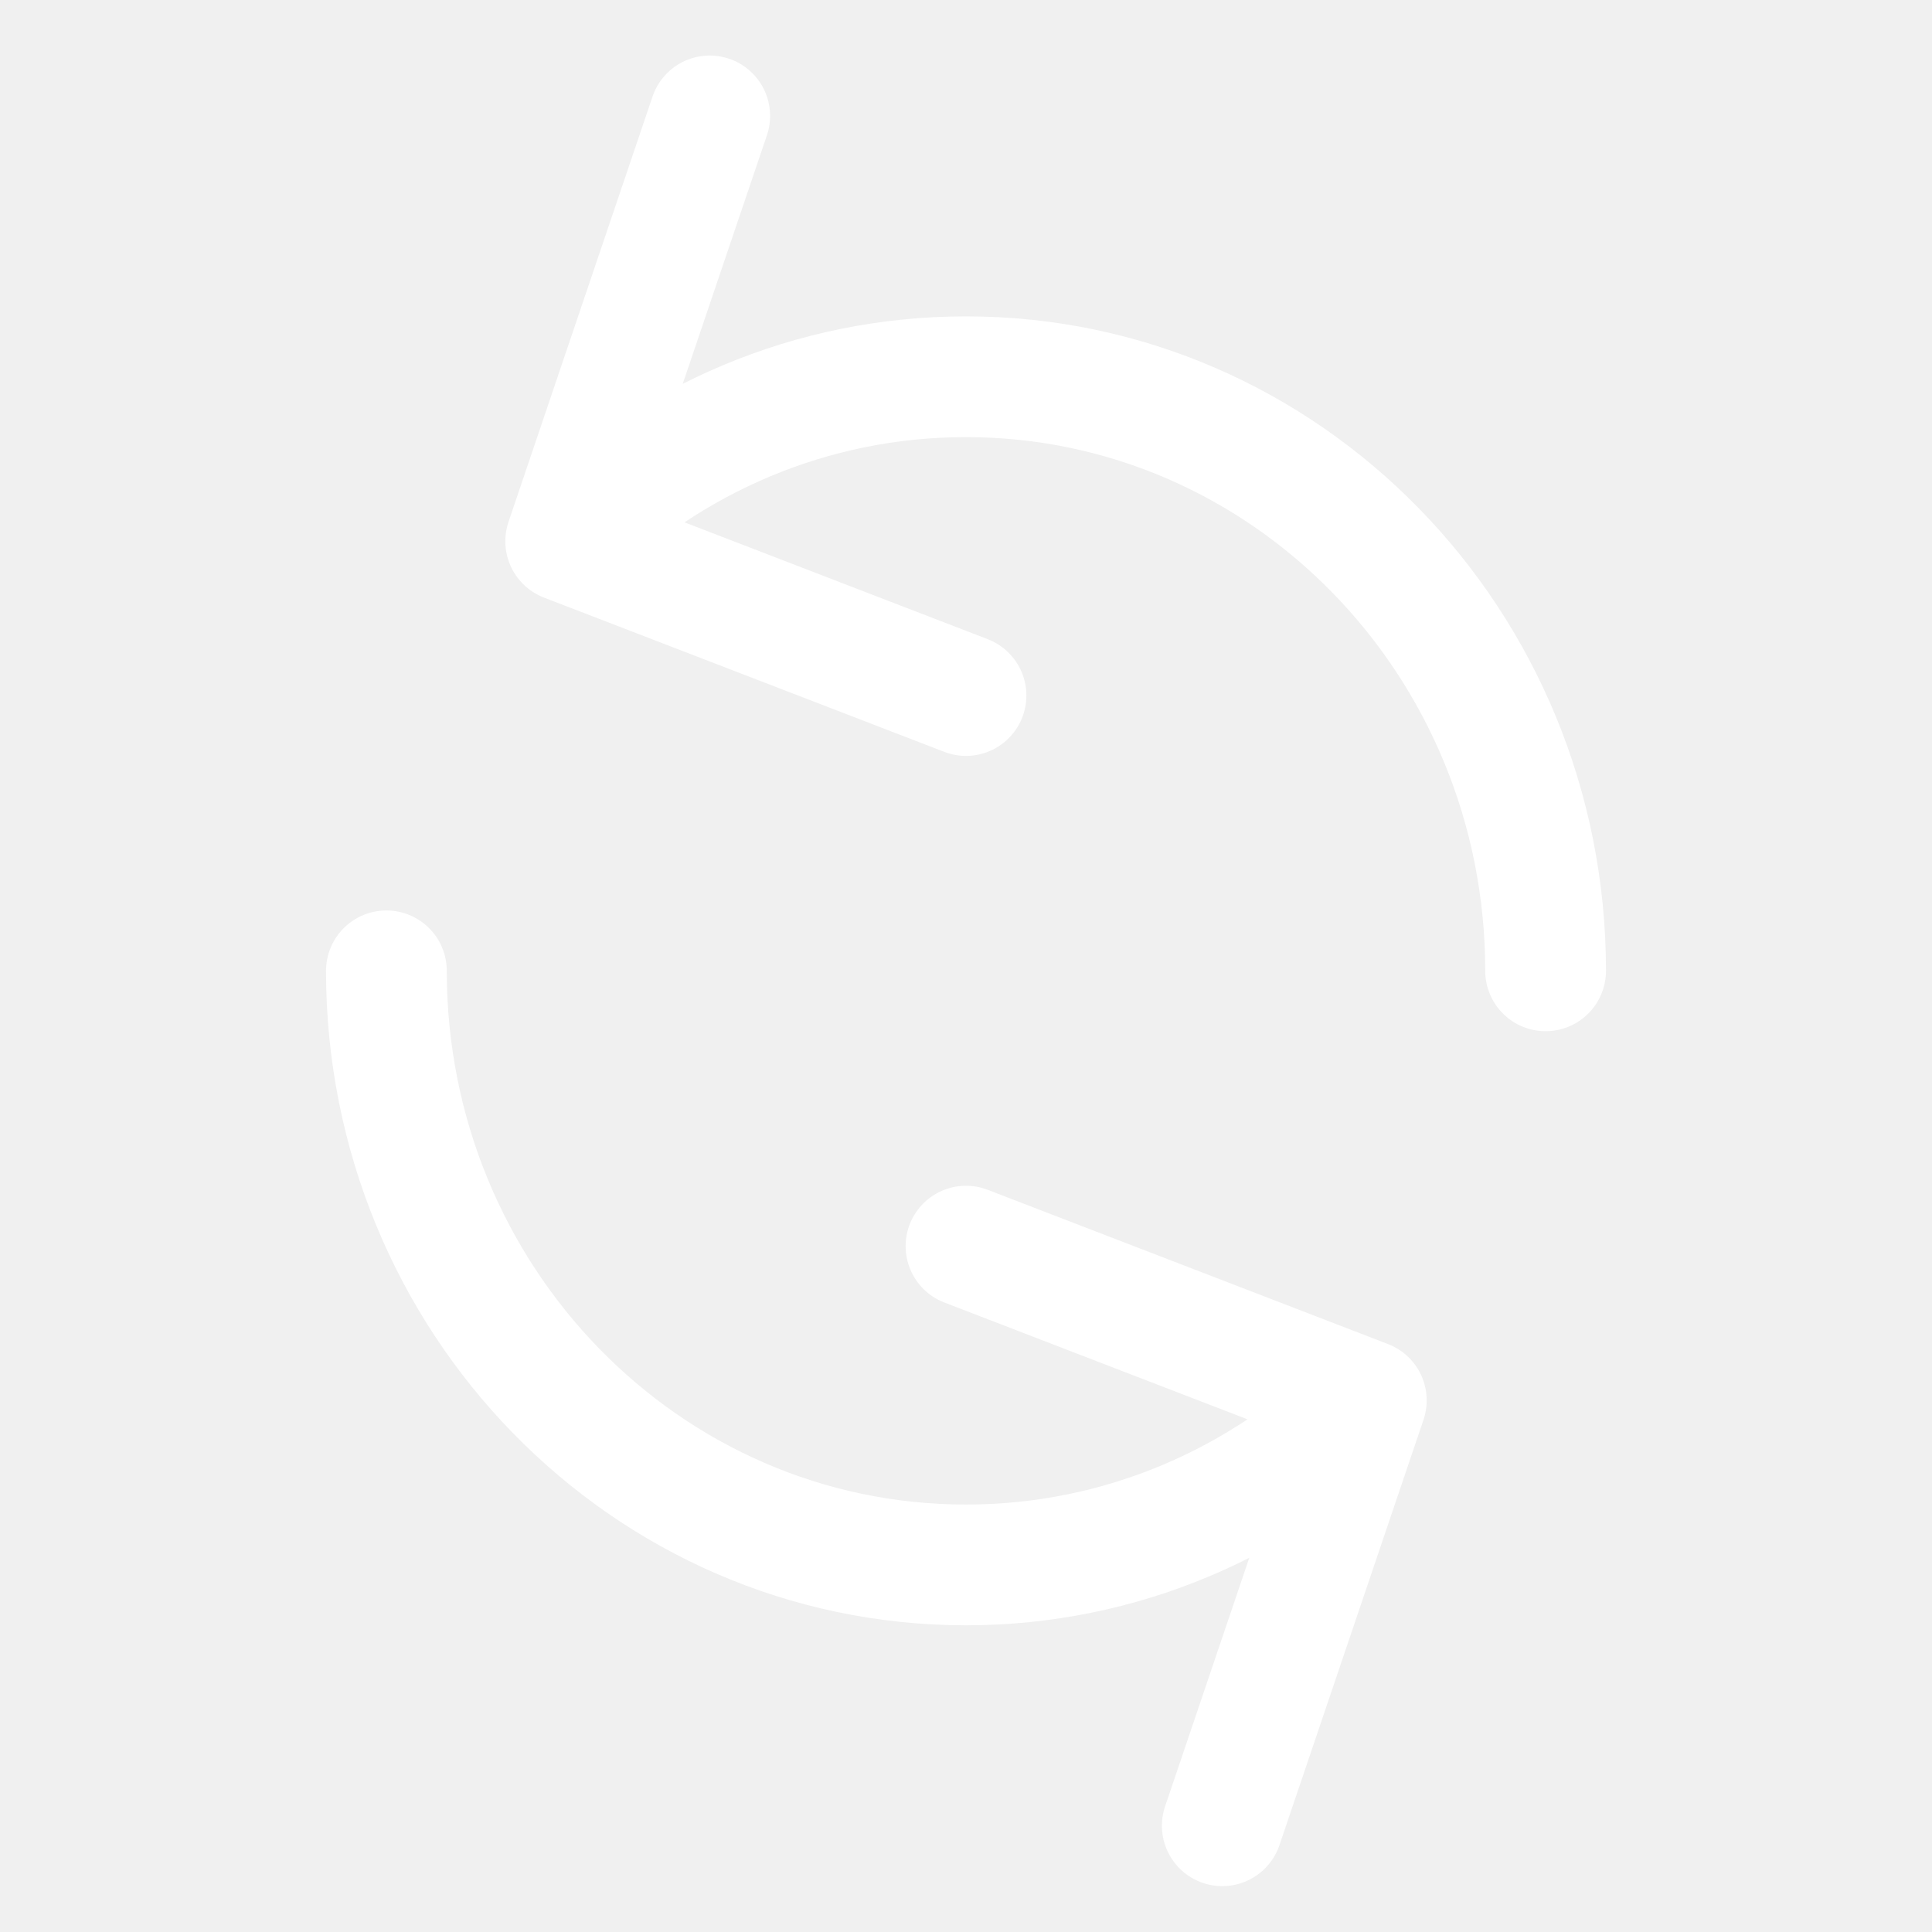
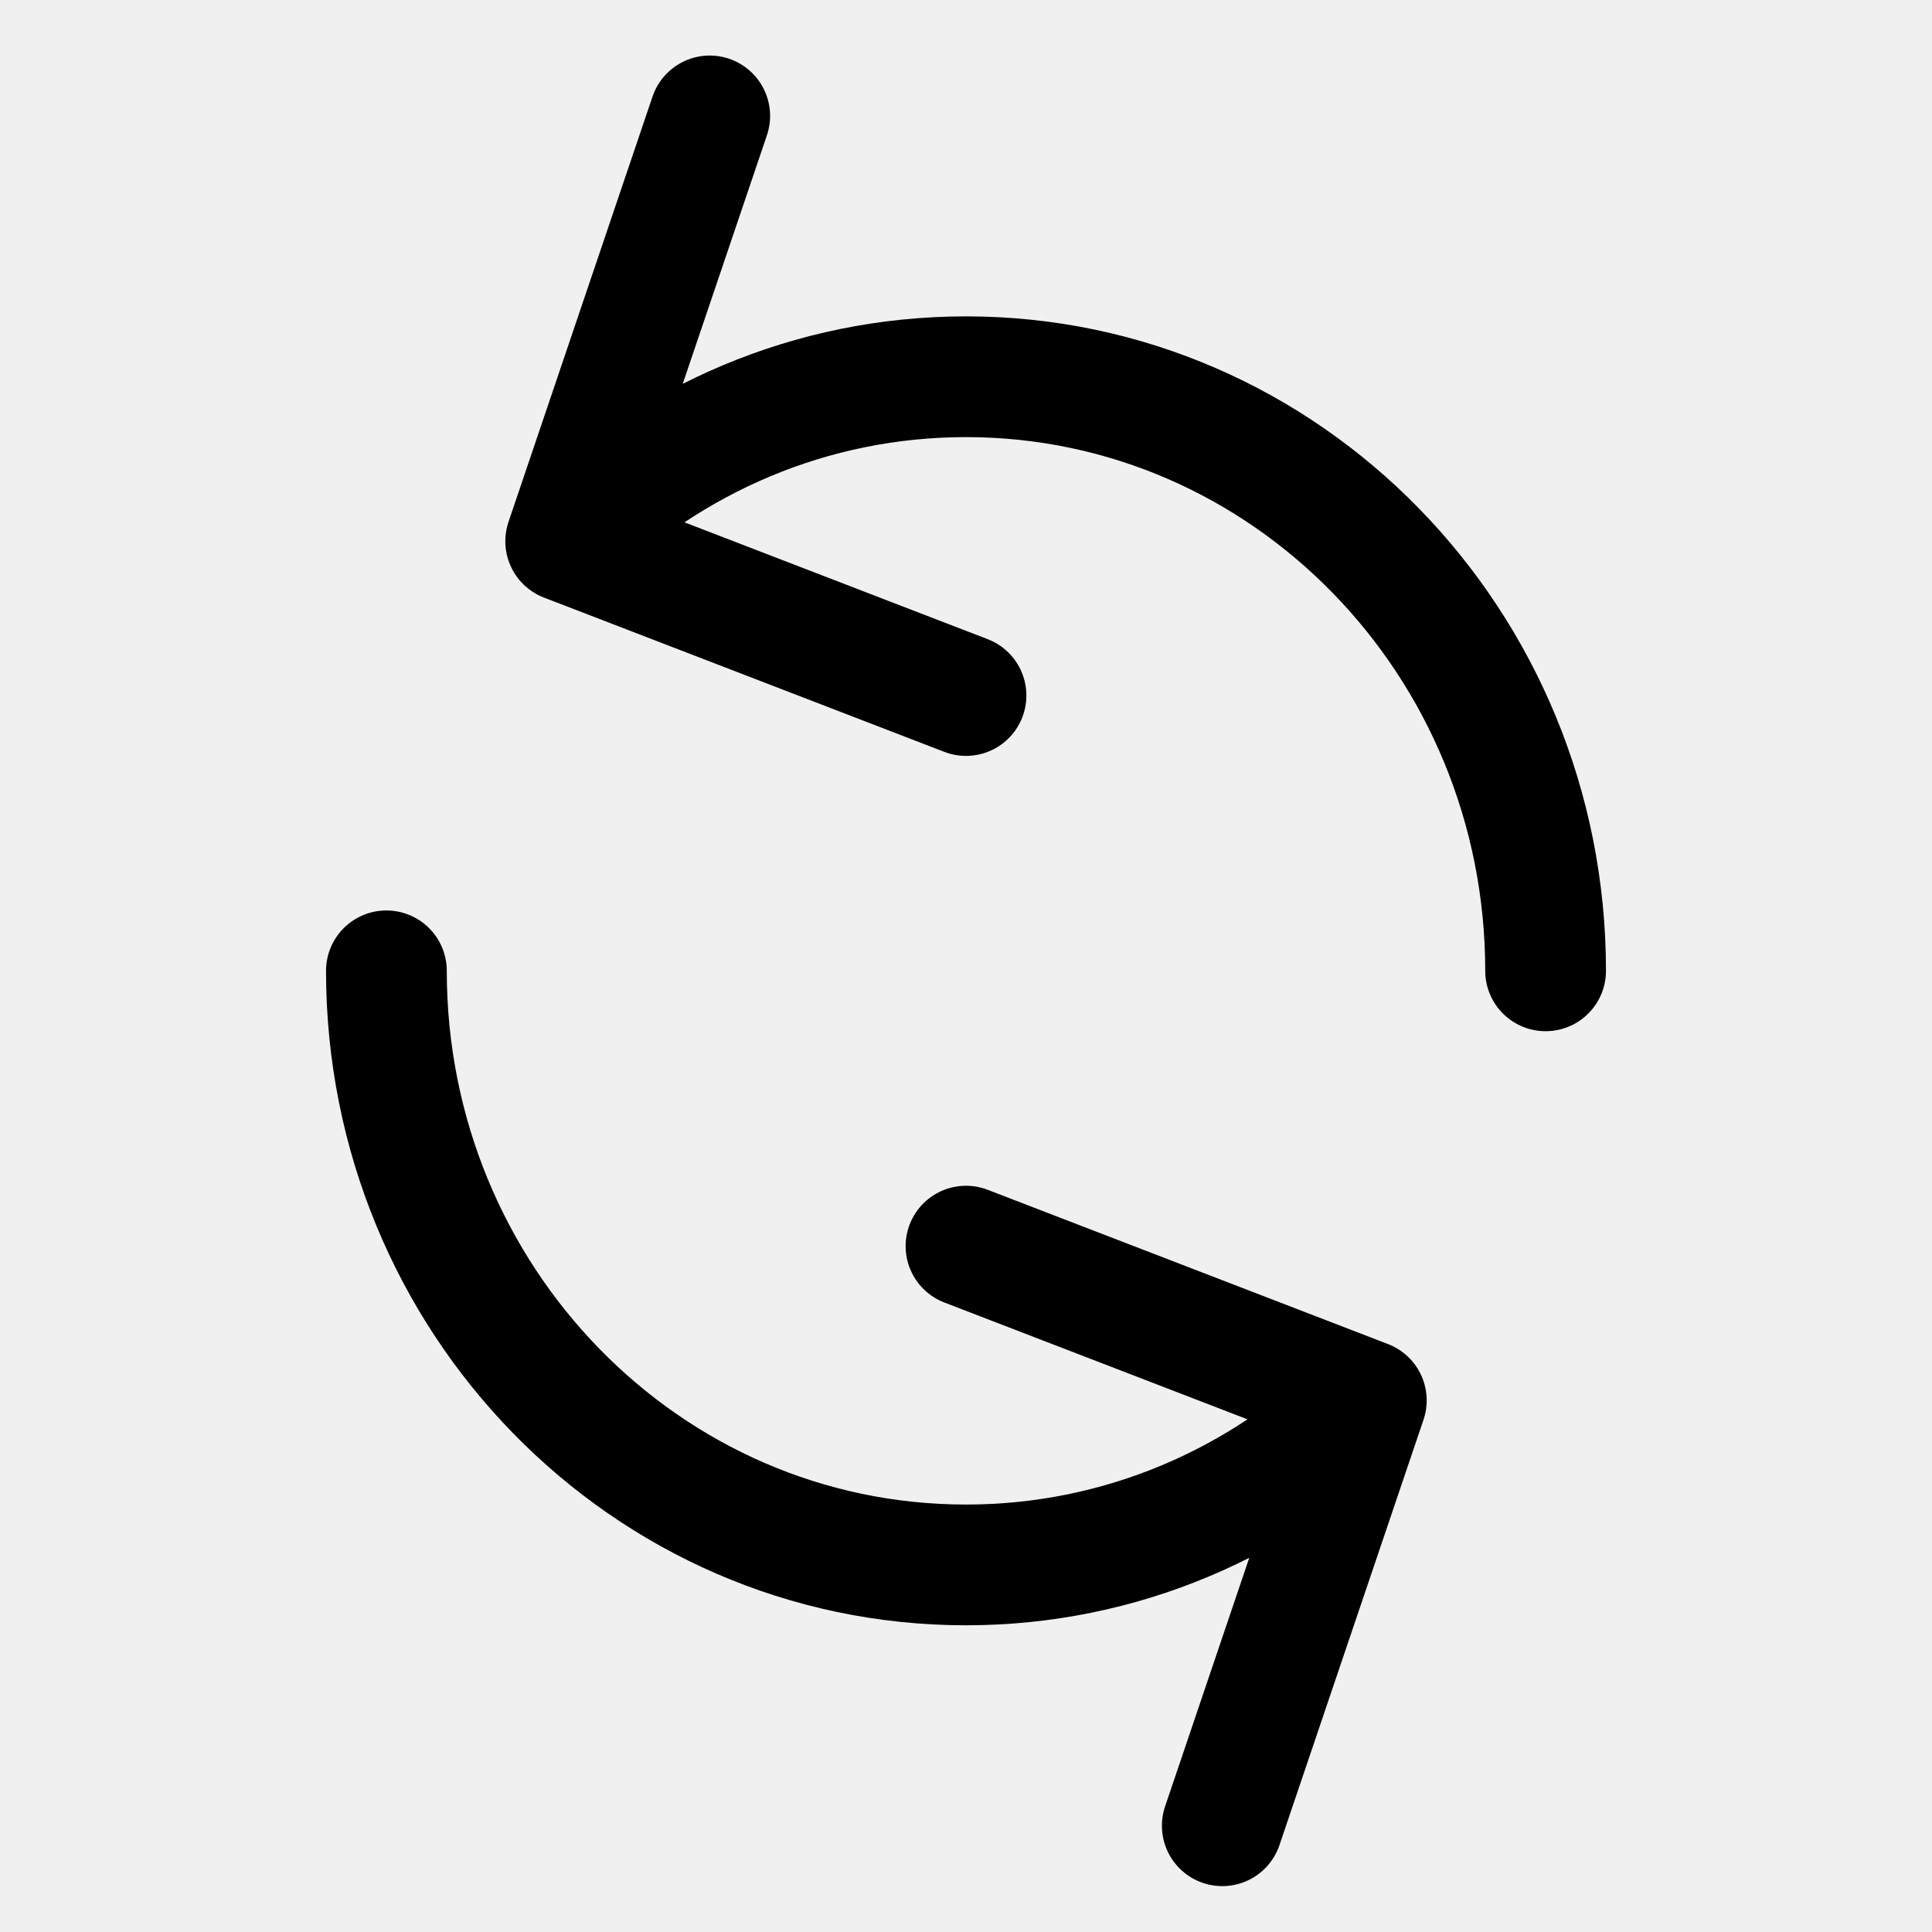
<svg xmlns="http://www.w3.org/2000/svg" width="20" height="20" viewBox="0 0 20 20" fill="none">
-   <path d="M16 10.05C16 6.653 13.314 3.9 10 3.9C8.393 3.9 6.933 4.548 5.856 5.603M10 7.2L5.856 5.603L7.347 1.2" stroke="white" stroke-width="1.25" stroke-linecap="round" stroke-linejoin="round" />
-   <path d="M4 10.05C4 13.447 6.686 16.2 10 16.2C11.607 16.2 13.067 15.552 14.144 14.497M10 12.9L14.144 14.497L12.653 18.9" stroke="white" stroke-width="1.25" stroke-linecap="round" stroke-linejoin="round" />
+   <path d="M16 10.05C16 6.653 13.314 3.9 10 3.9C8.393 3.9 6.933 4.548 5.856 5.603M10 7.2L5.856 5.603L7.347 1.2" stroke="currentColor" stroke-width="1.25" stroke-linecap="round" stroke-linejoin="round" />
+   <path d="M4 10.05C4 13.447 6.686 16.2 10 16.2C11.607 16.2 13.067 15.552 14.144 14.497M10 12.9L14.144 14.497L12.653 18.9" stroke="currentColor" stroke-width="1.25" stroke-linecap="round" stroke-linejoin="round" />
</svg>
